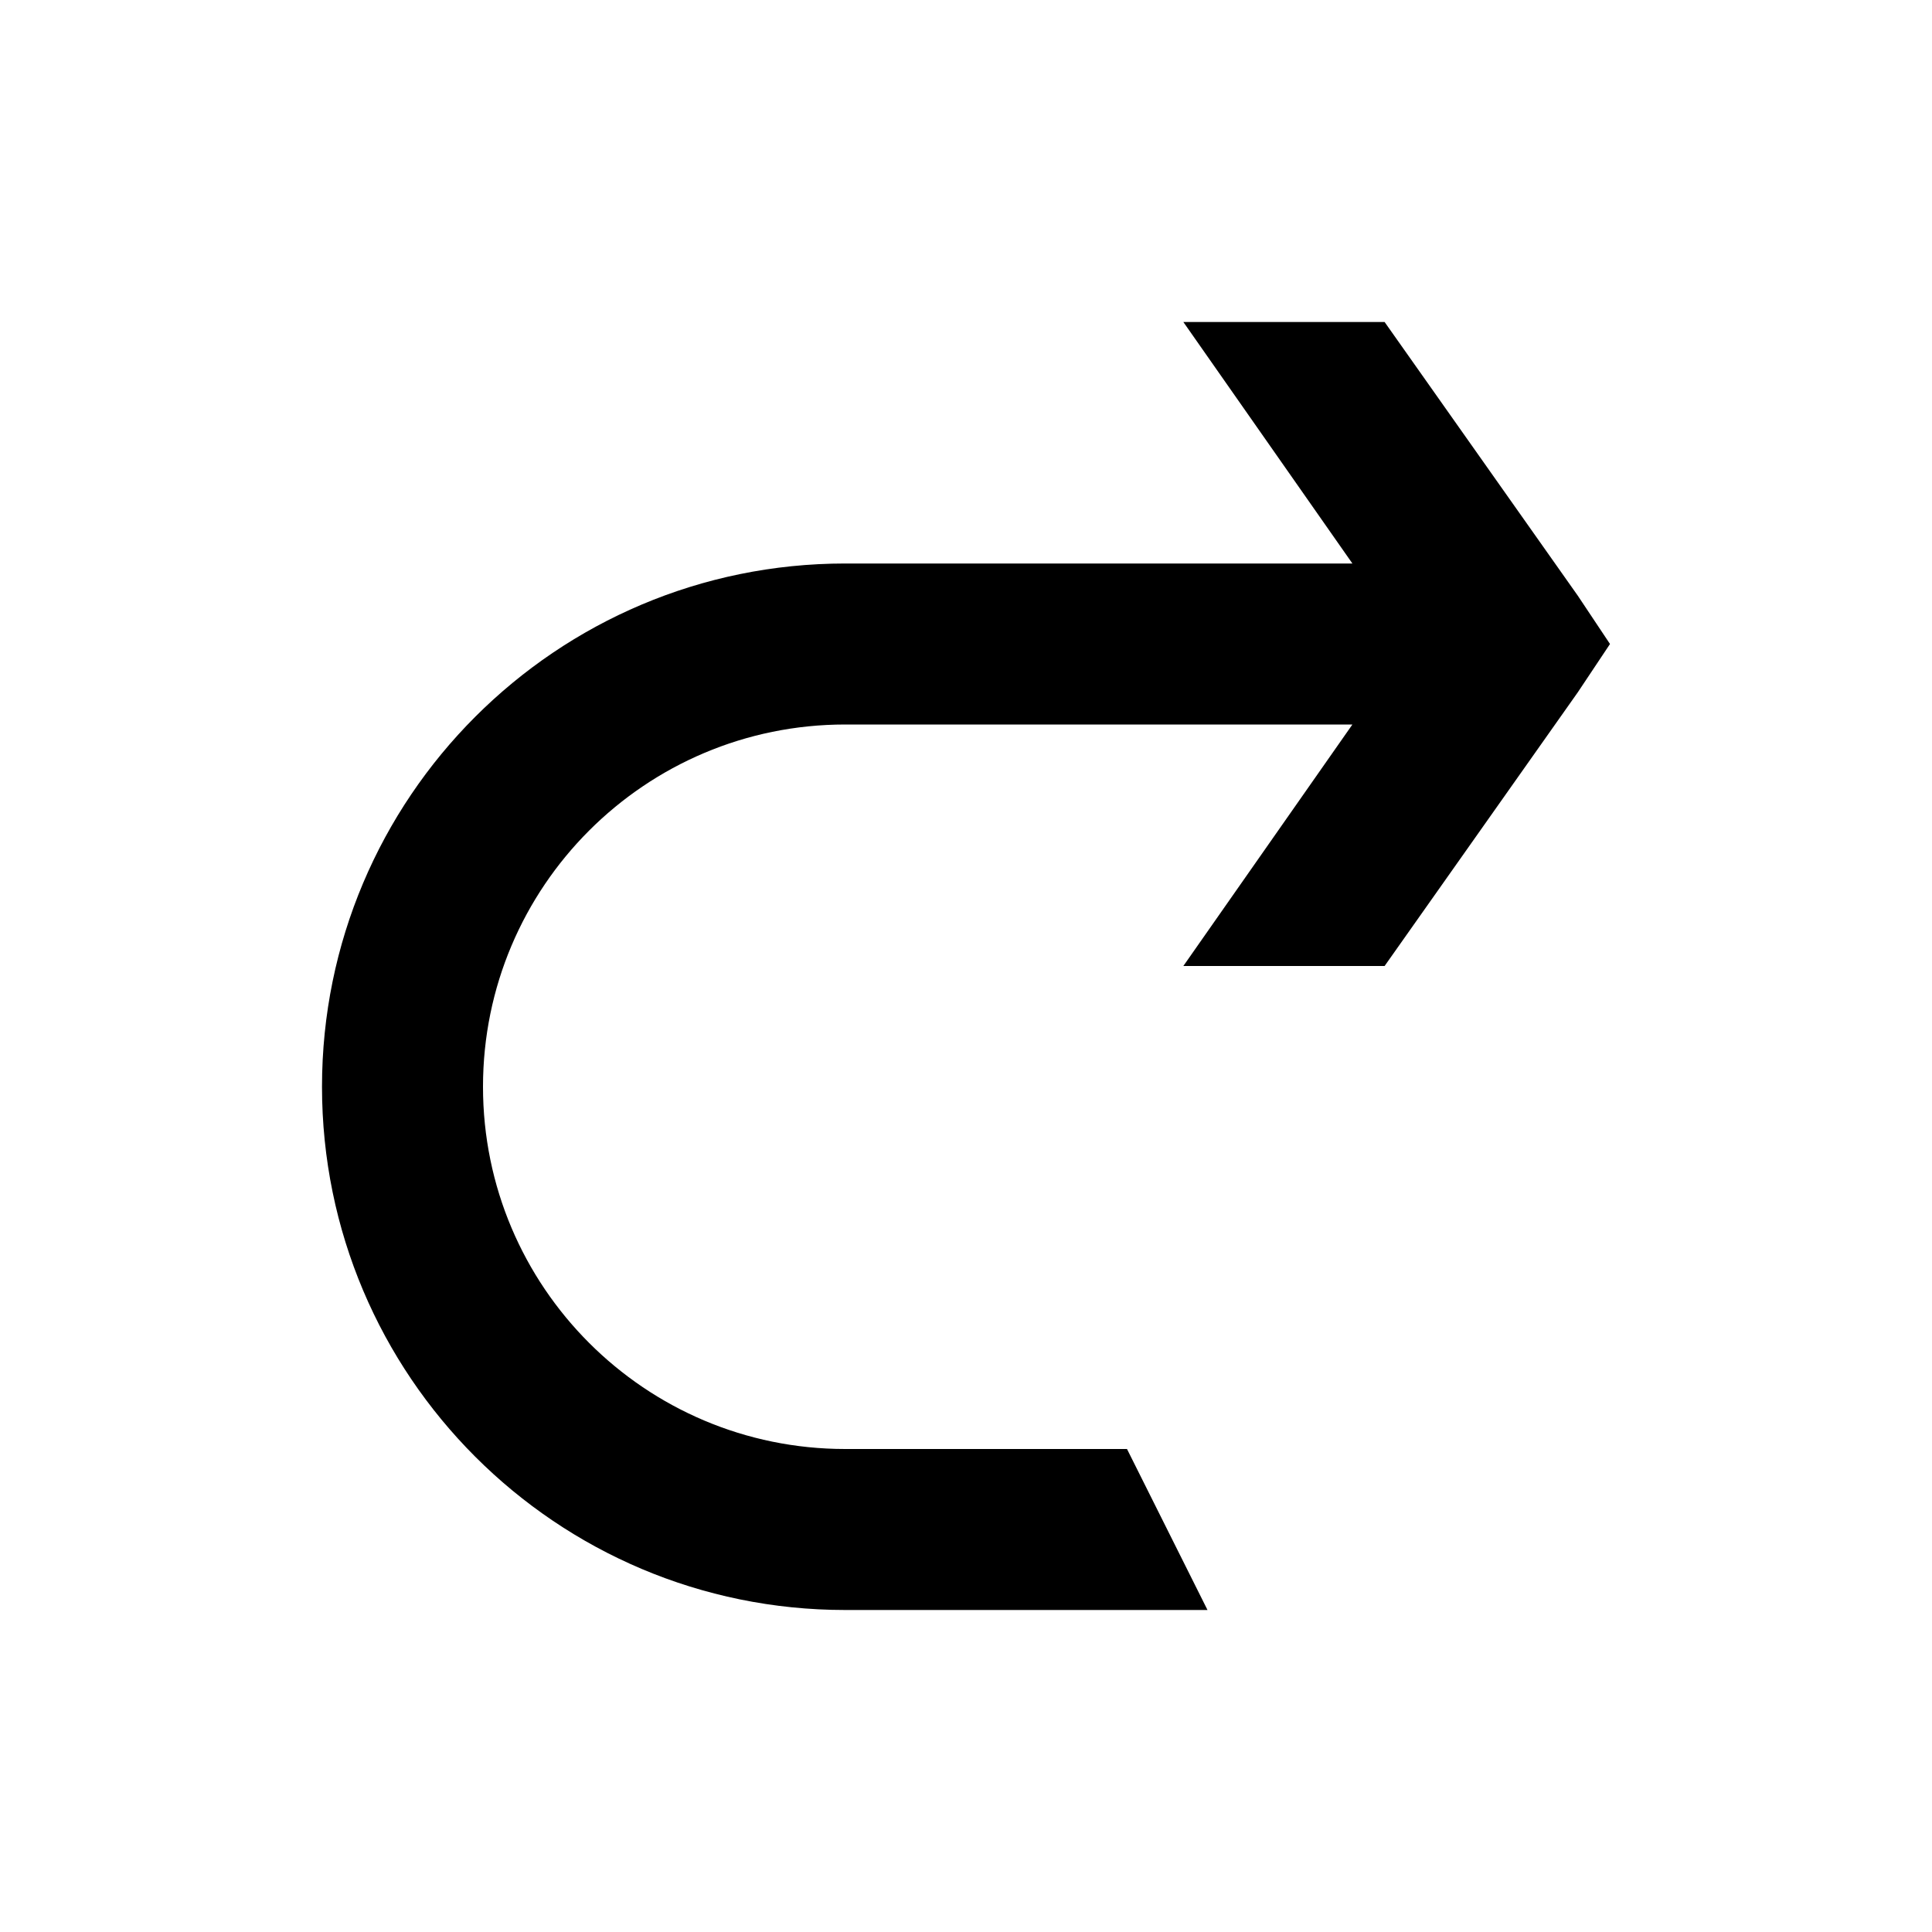
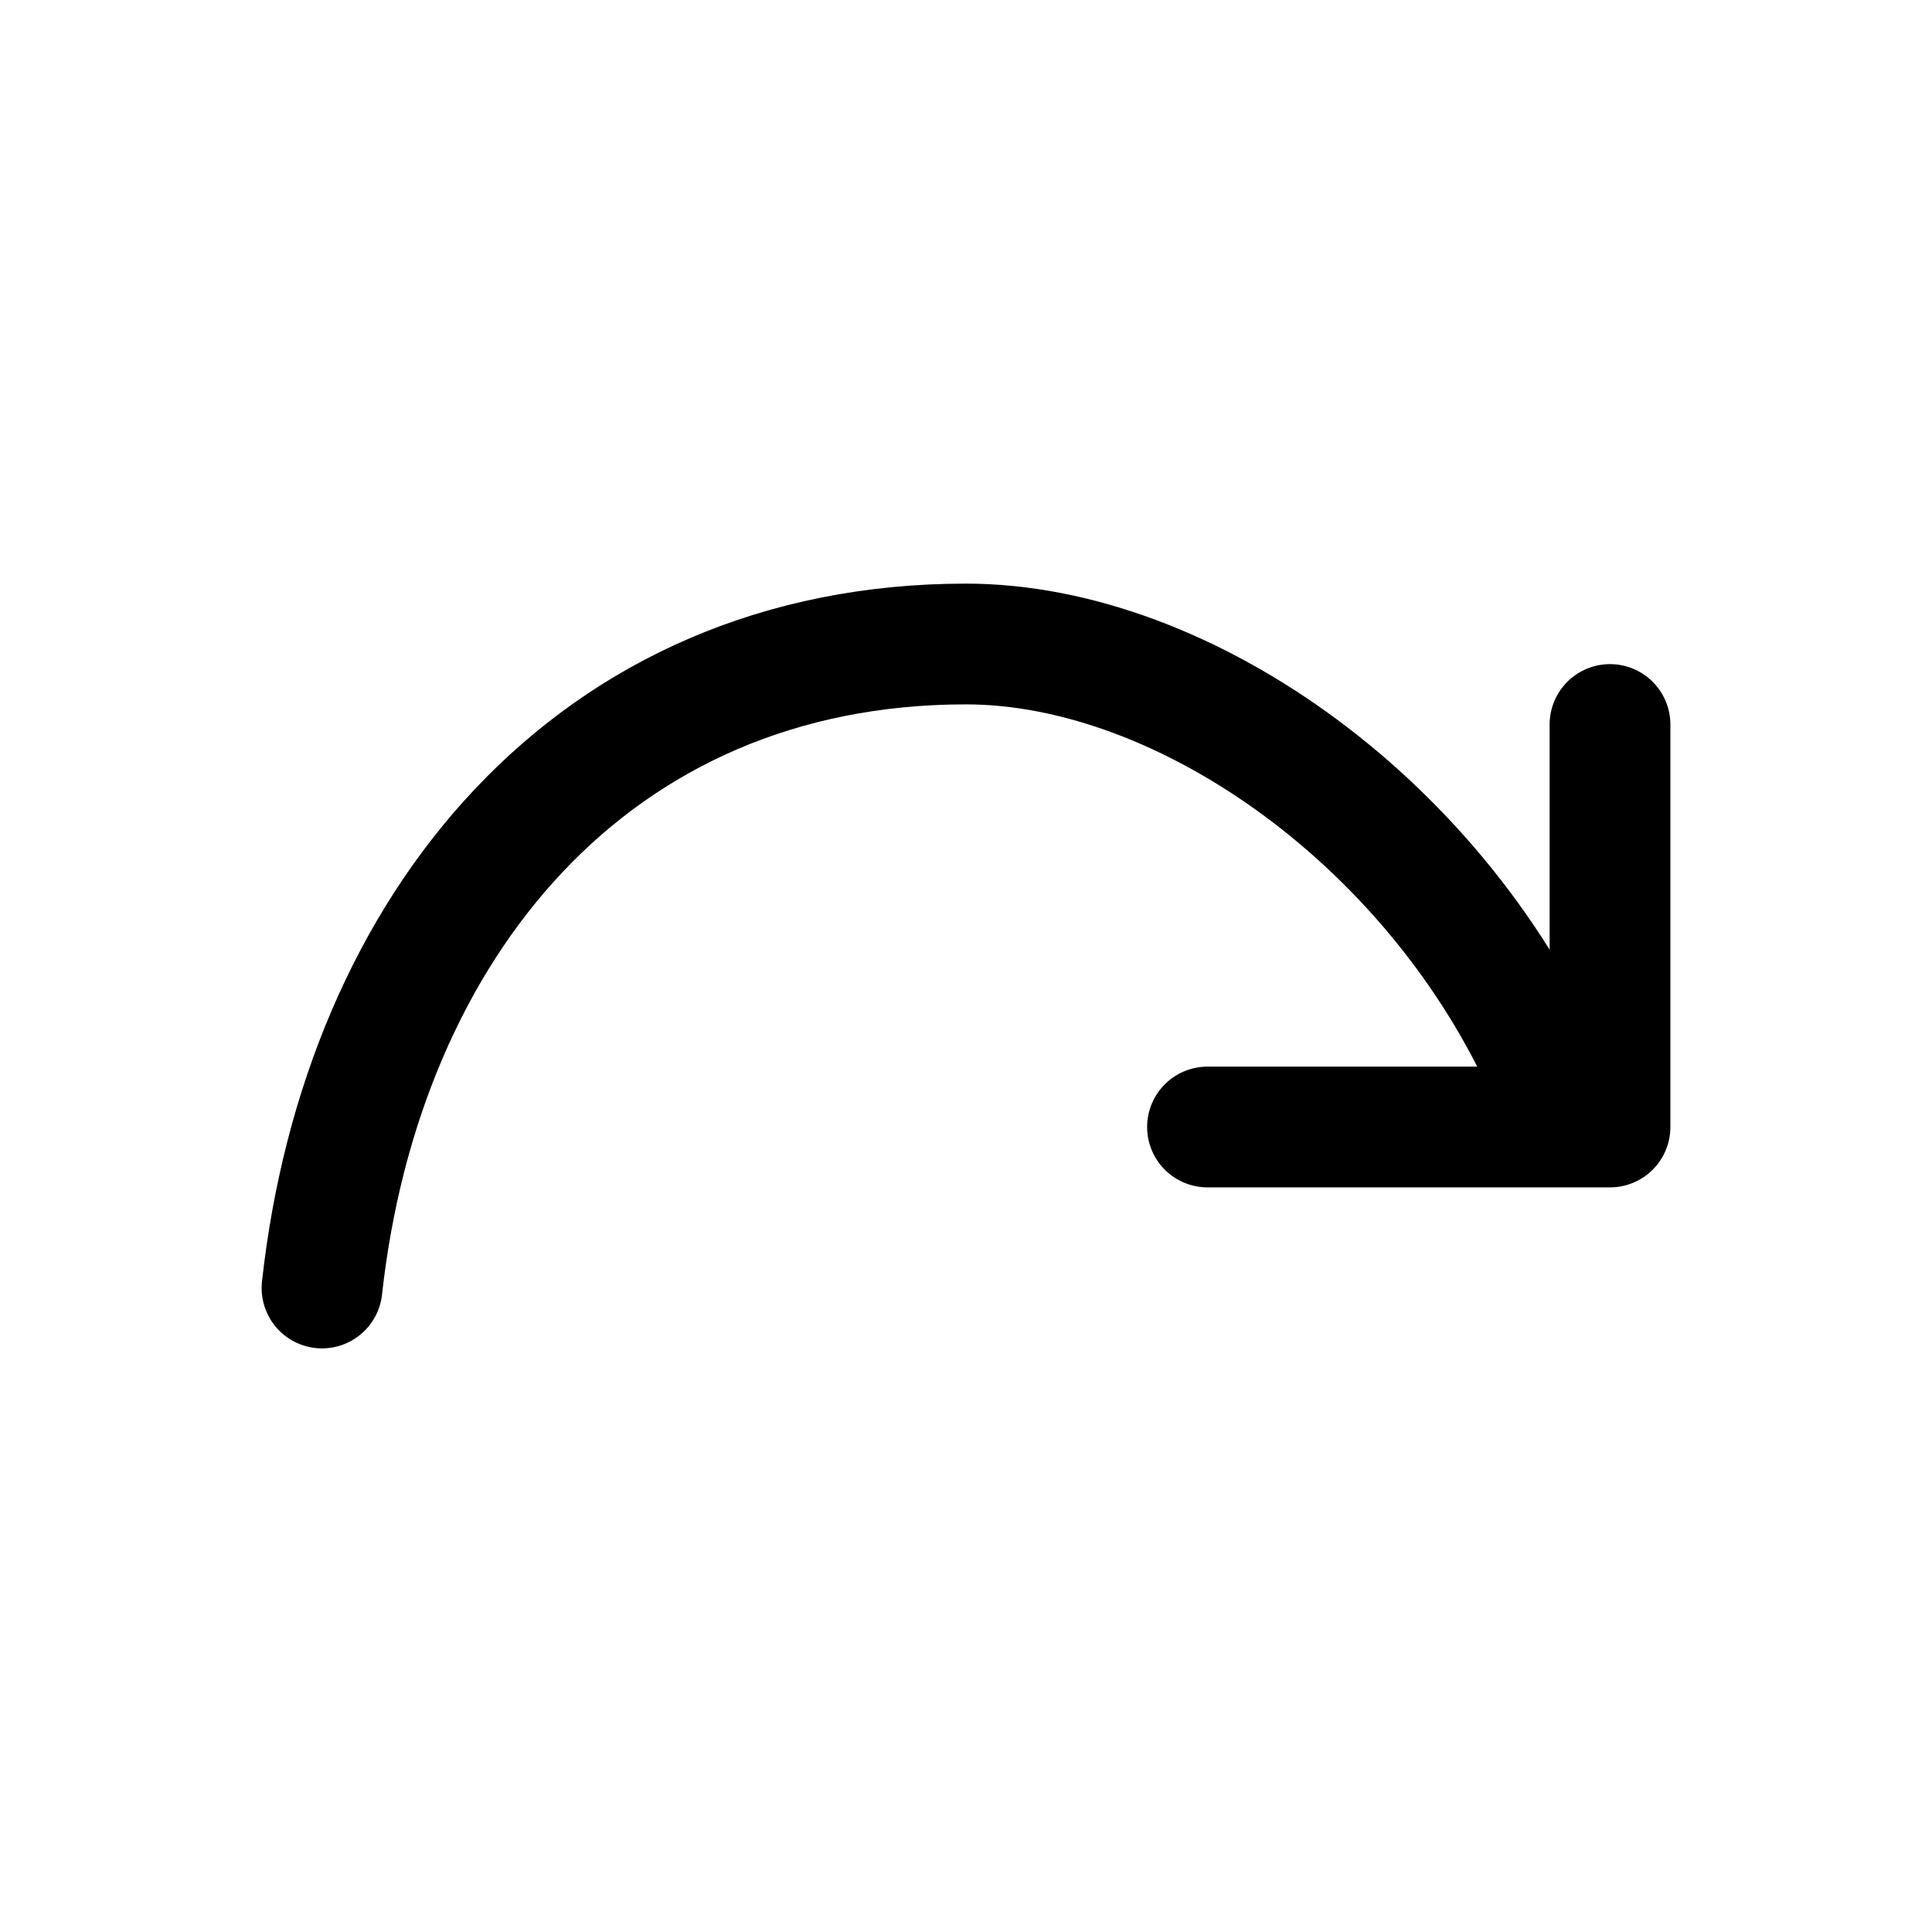
<svg xmlns="http://www.w3.org/2000/svg" viewBox="0 0 24 24">
-   <g transform="scale(-1, 1) translate(-24, 0)">
-     <path fill="currentColor" d="M4.4 7.4L6.8 4h2.5L7.2 7h6.3a6.5 6.5 0 0 1 0 13H9l1-2h3.5a4.5 4.5 0 1 0 0-9H7.2l2.1 3H6.8L4.4 8.6L4 8z" />
-   </g>
+   <path fill="none" stroke="currentColor" stroke-linecap="round" stroke-linejoin="round" stroke-width="1.5" d="M20 9v5h-5M4 16c.497-4.5 3.367-8 8-8c2.73 0 5.929 2.268 7.294 5.5" />
</svg>
